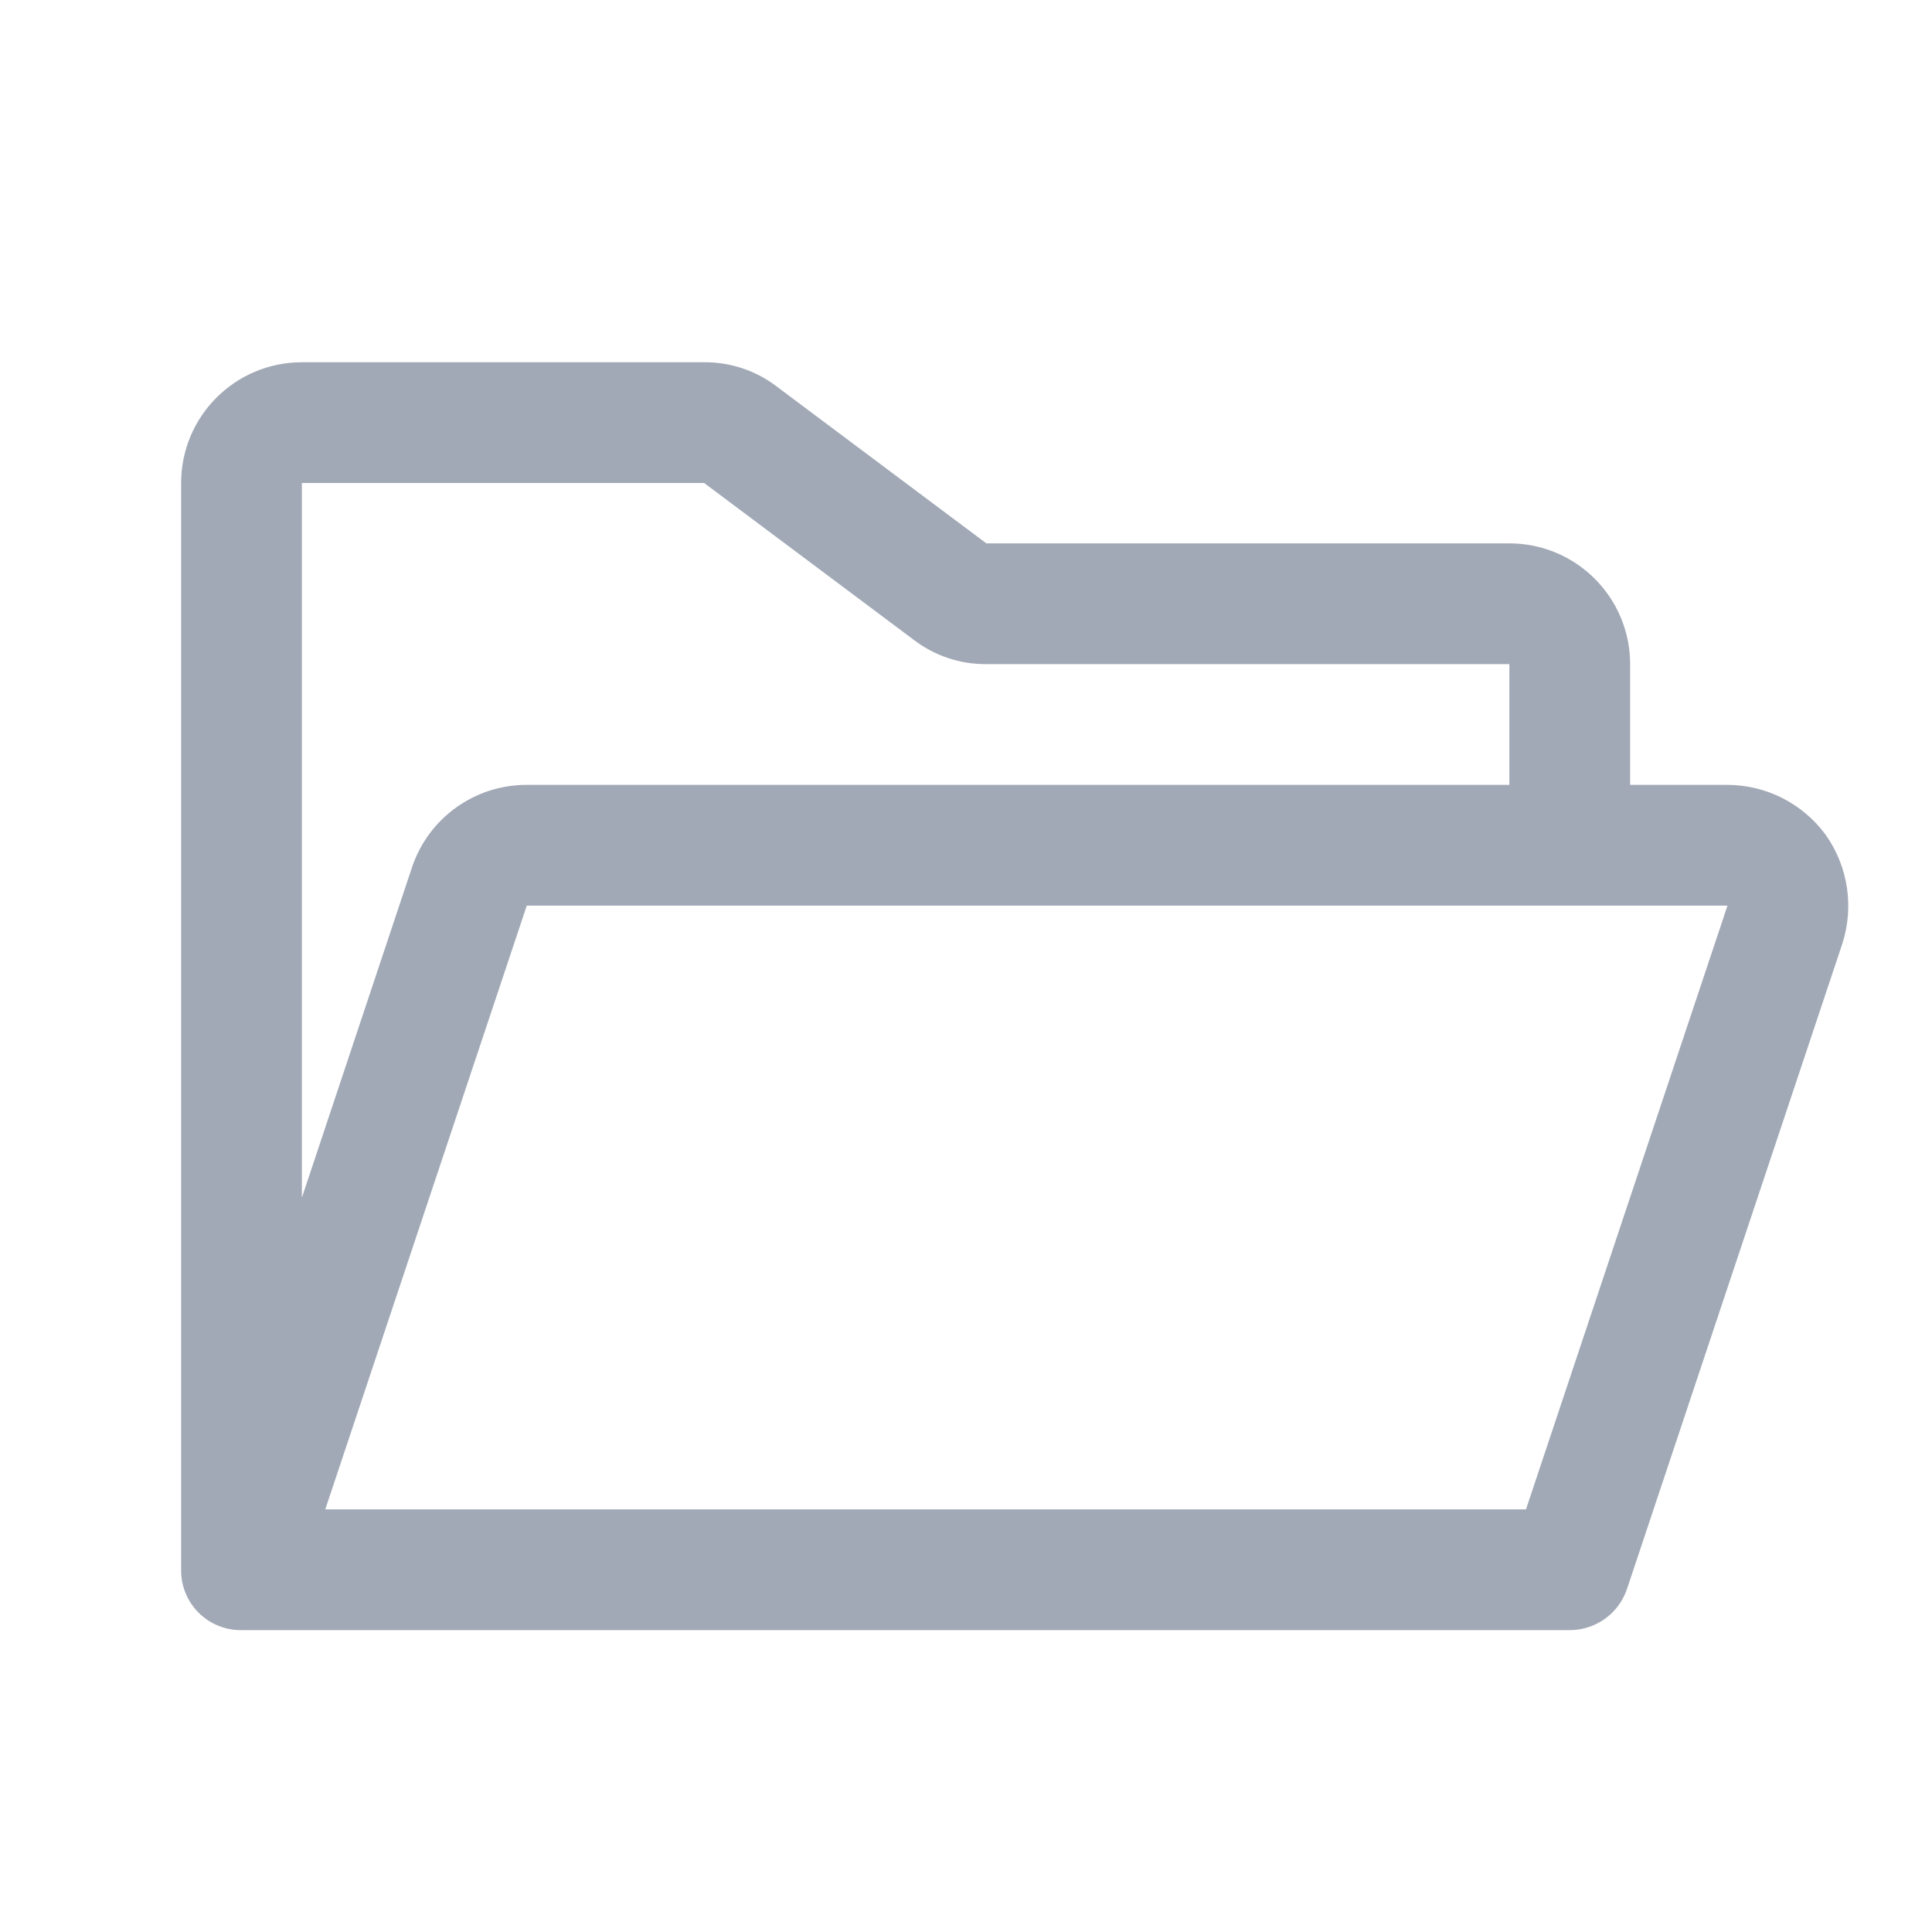
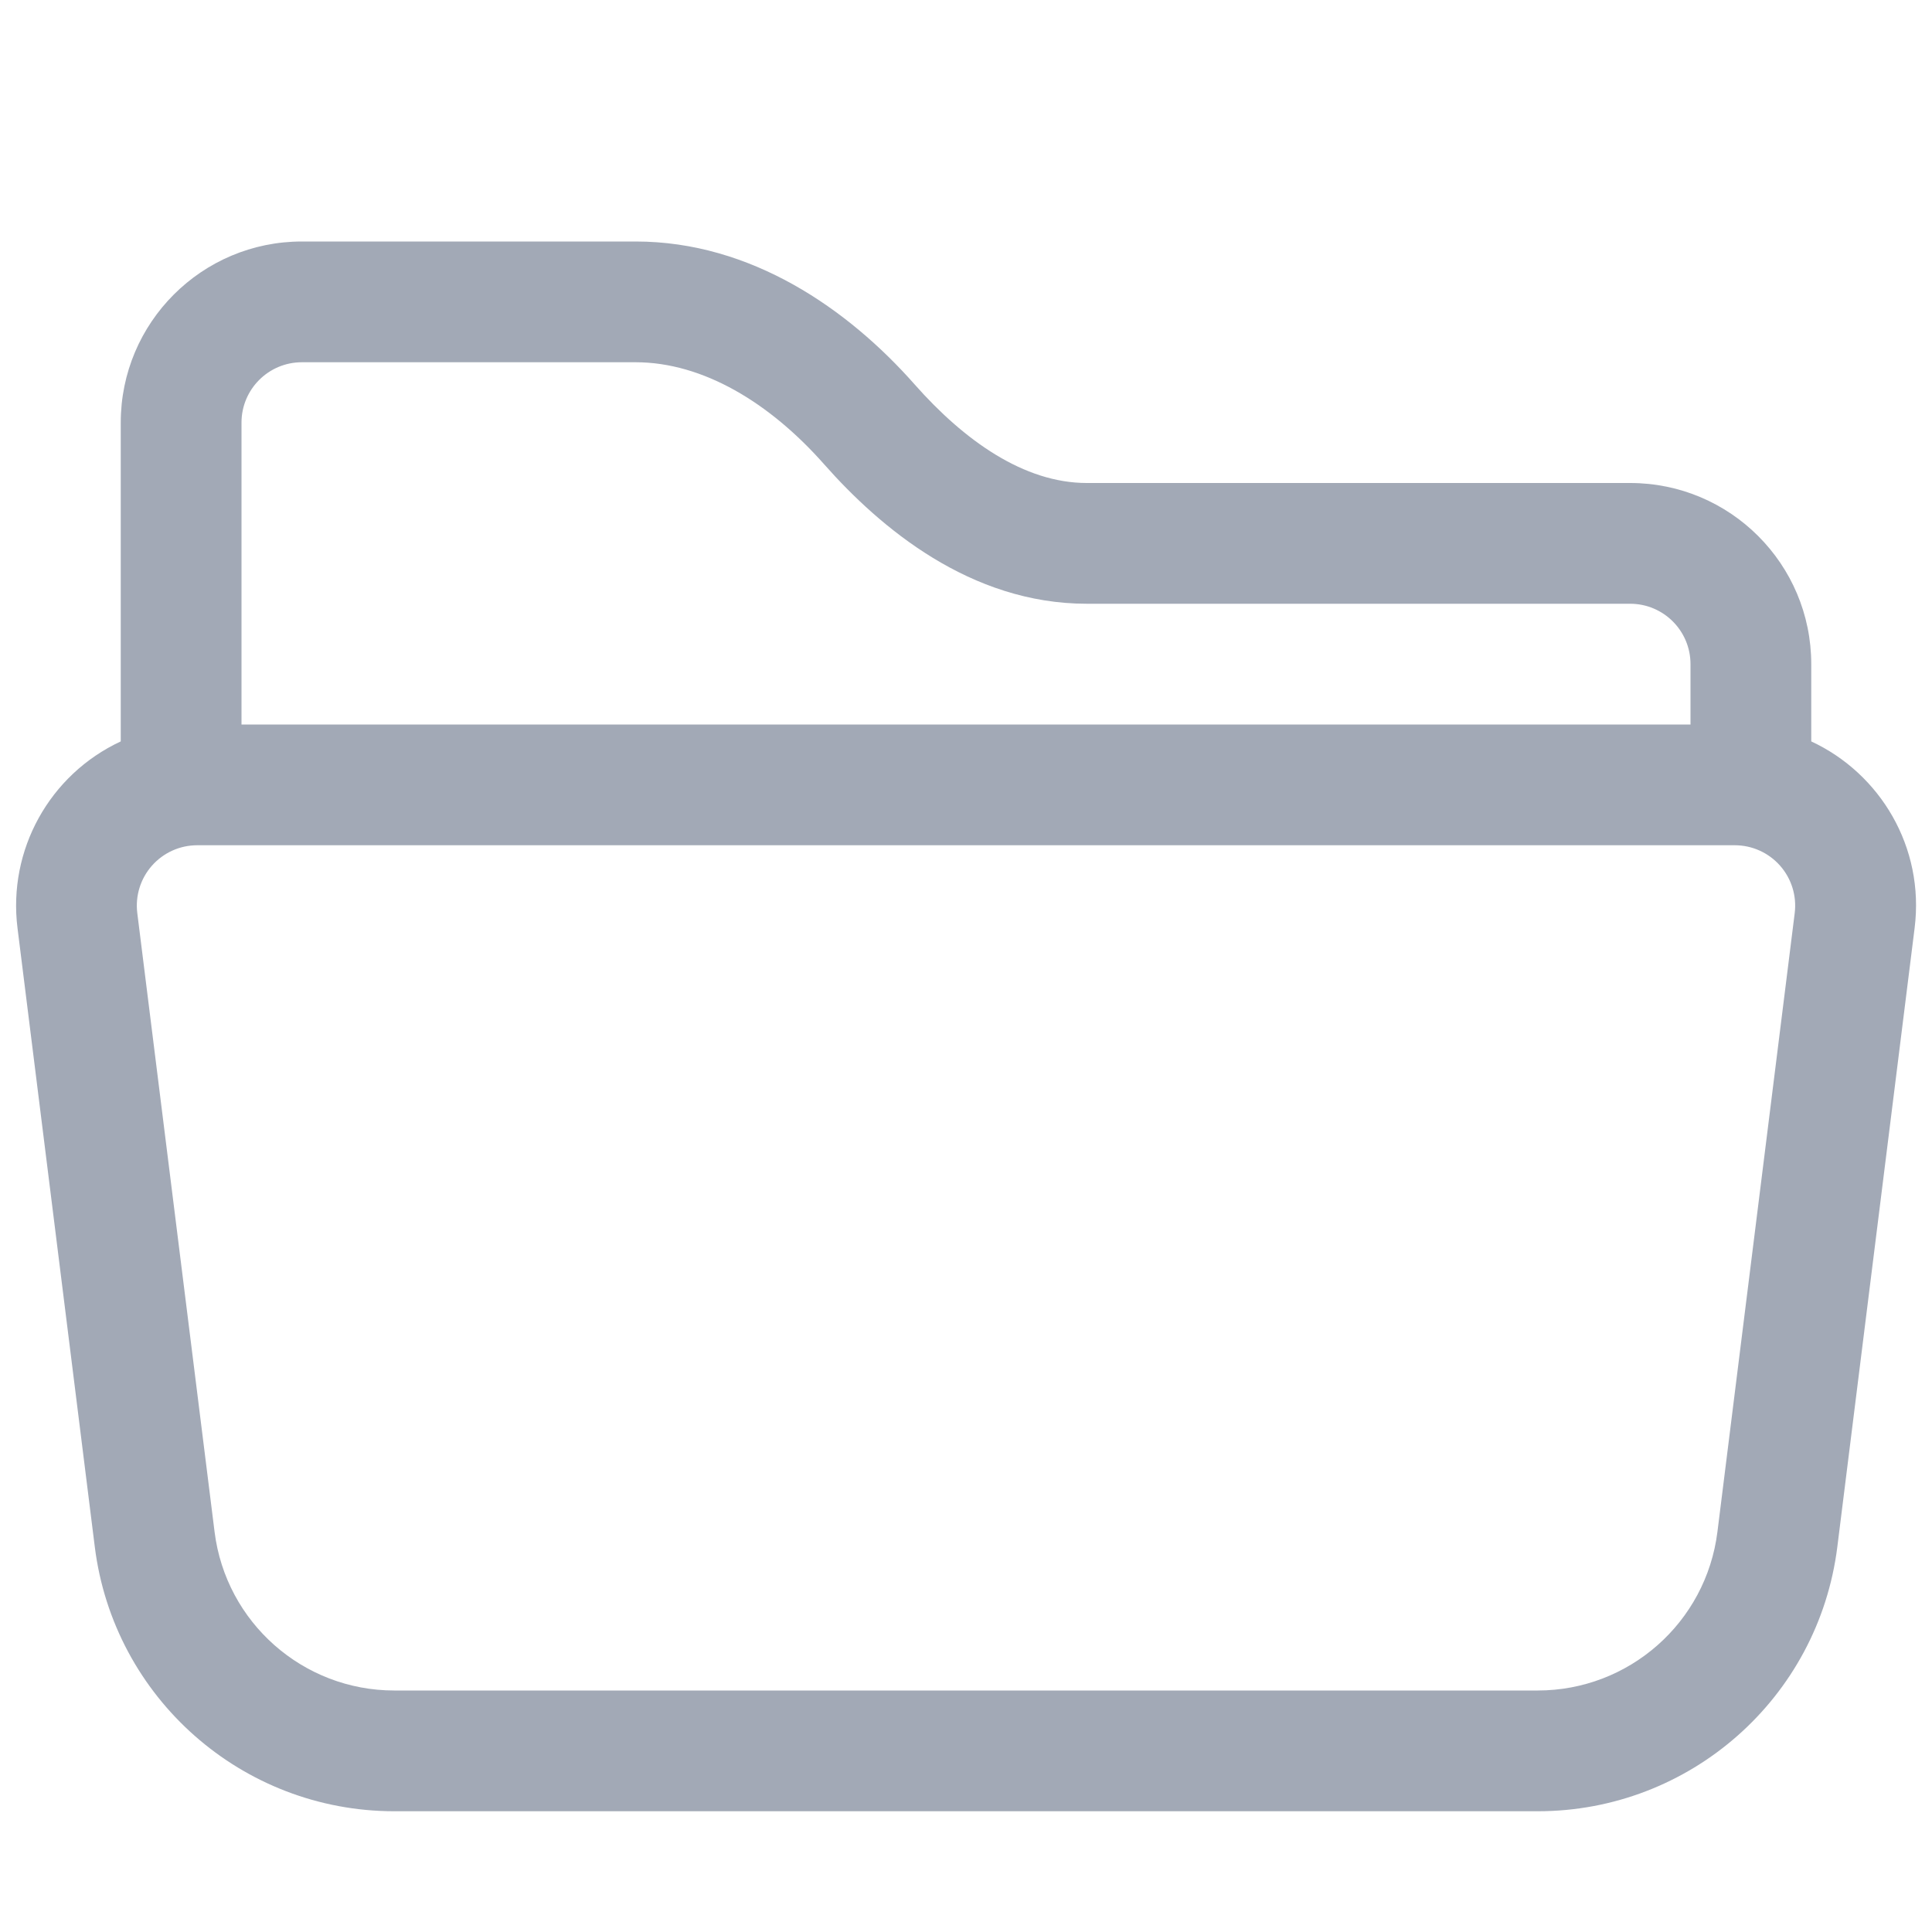
- <svg xmlns="http://www.w3.org/2000/svg" width="24" height="24" viewBox="0 0 256 256" fill="#a2a9b6">
-   <path d="M241.9 110.6a16.2 16.2 0 0 0-13-6.6H216V88a16 16 0 0 0-16-16h-69.3l-27.8-20.8a15.6 15.6 0 0 0-9.6-3.2H40a16 16 0 0 0-16 16v144a7.9 7.9 0 0 0 8 8h176a8 8 0 0 0 7.6-5.5l28.5-85.4a16.3 16.3 0 0 0-2.2-14.5ZM93.3 64l27.8 20.8a15.6 15.6 0 0 0 9.6 3.2H200v16H69.8a16 16 0 0 0-15.2 10.9L40 158.7V64Zm108.9 136H43.1l26.7-80h159.1Z" />
+ <svg xmlns="http://www.w3.org/2000/svg" width="24" height="24" viewBox="0 0 16 16" fill="#a2a9b6">
+   <path d="M1 3.5A1.5 1.5 0 0 1 2.5 2h2.764c.958 0 1.76.56 2.311 1.184C7.985 3.648 8.48 4 9 4h4.5A1.5 1.5 0 0 1 15 5.5v.64c.57.265.94.876.856 1.546l-.64 5.124A2.5 2.5 0 0 1 12.733 15H3.266a2.5 2.5 0 0 1-2.481-2.19l-.64-5.124A1.5 1.5 0 0 1 1 6.14zM2 6h12v-.5a.5.5 0 0 0-.5-.5H9c-.964 0-1.71-.629-2.174-1.154C6.374 3.334 5.82 3 5.264 3H2.5a.5.5 0 0 0-.5.5zm-.367 1a.5.5 0 0 0-.496.562l.64 5.124A1.5 1.5 0 0 0 3.266 14h9.468a1.5 1.5 0 0 0 1.489-1.314l.64-5.124A.5.5 0 0 0 14.367 7z" />
</svg>
